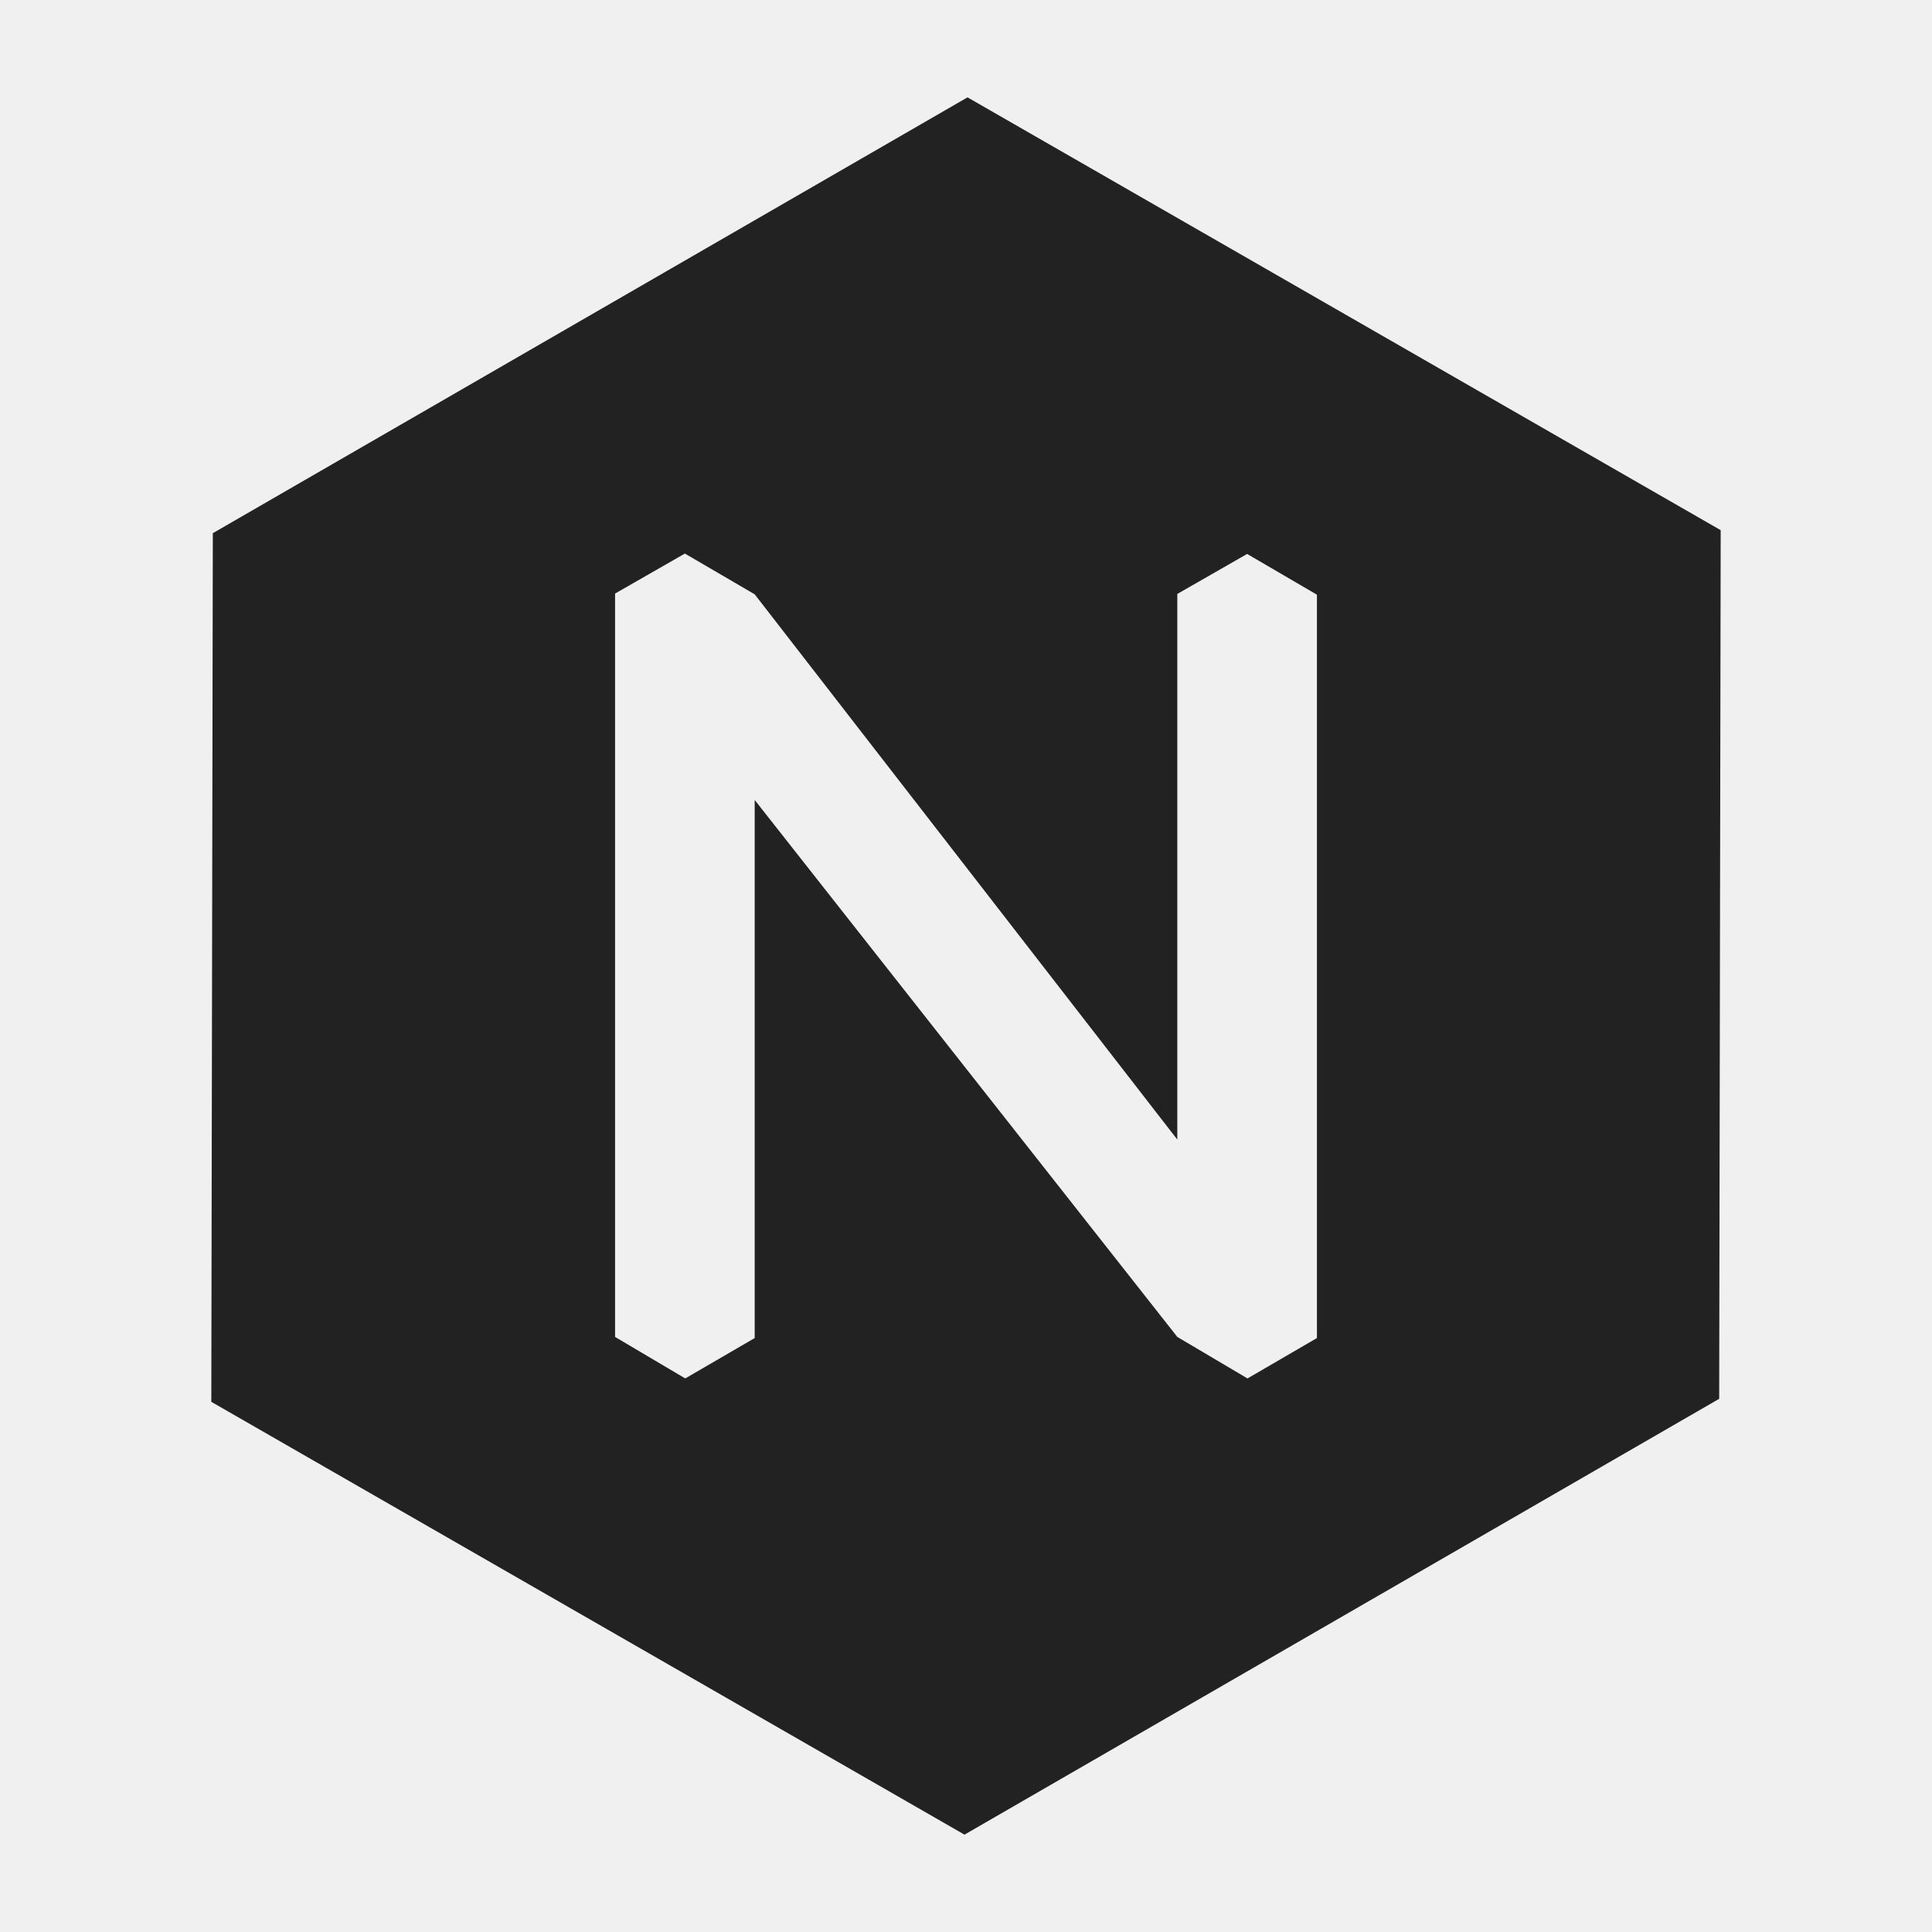
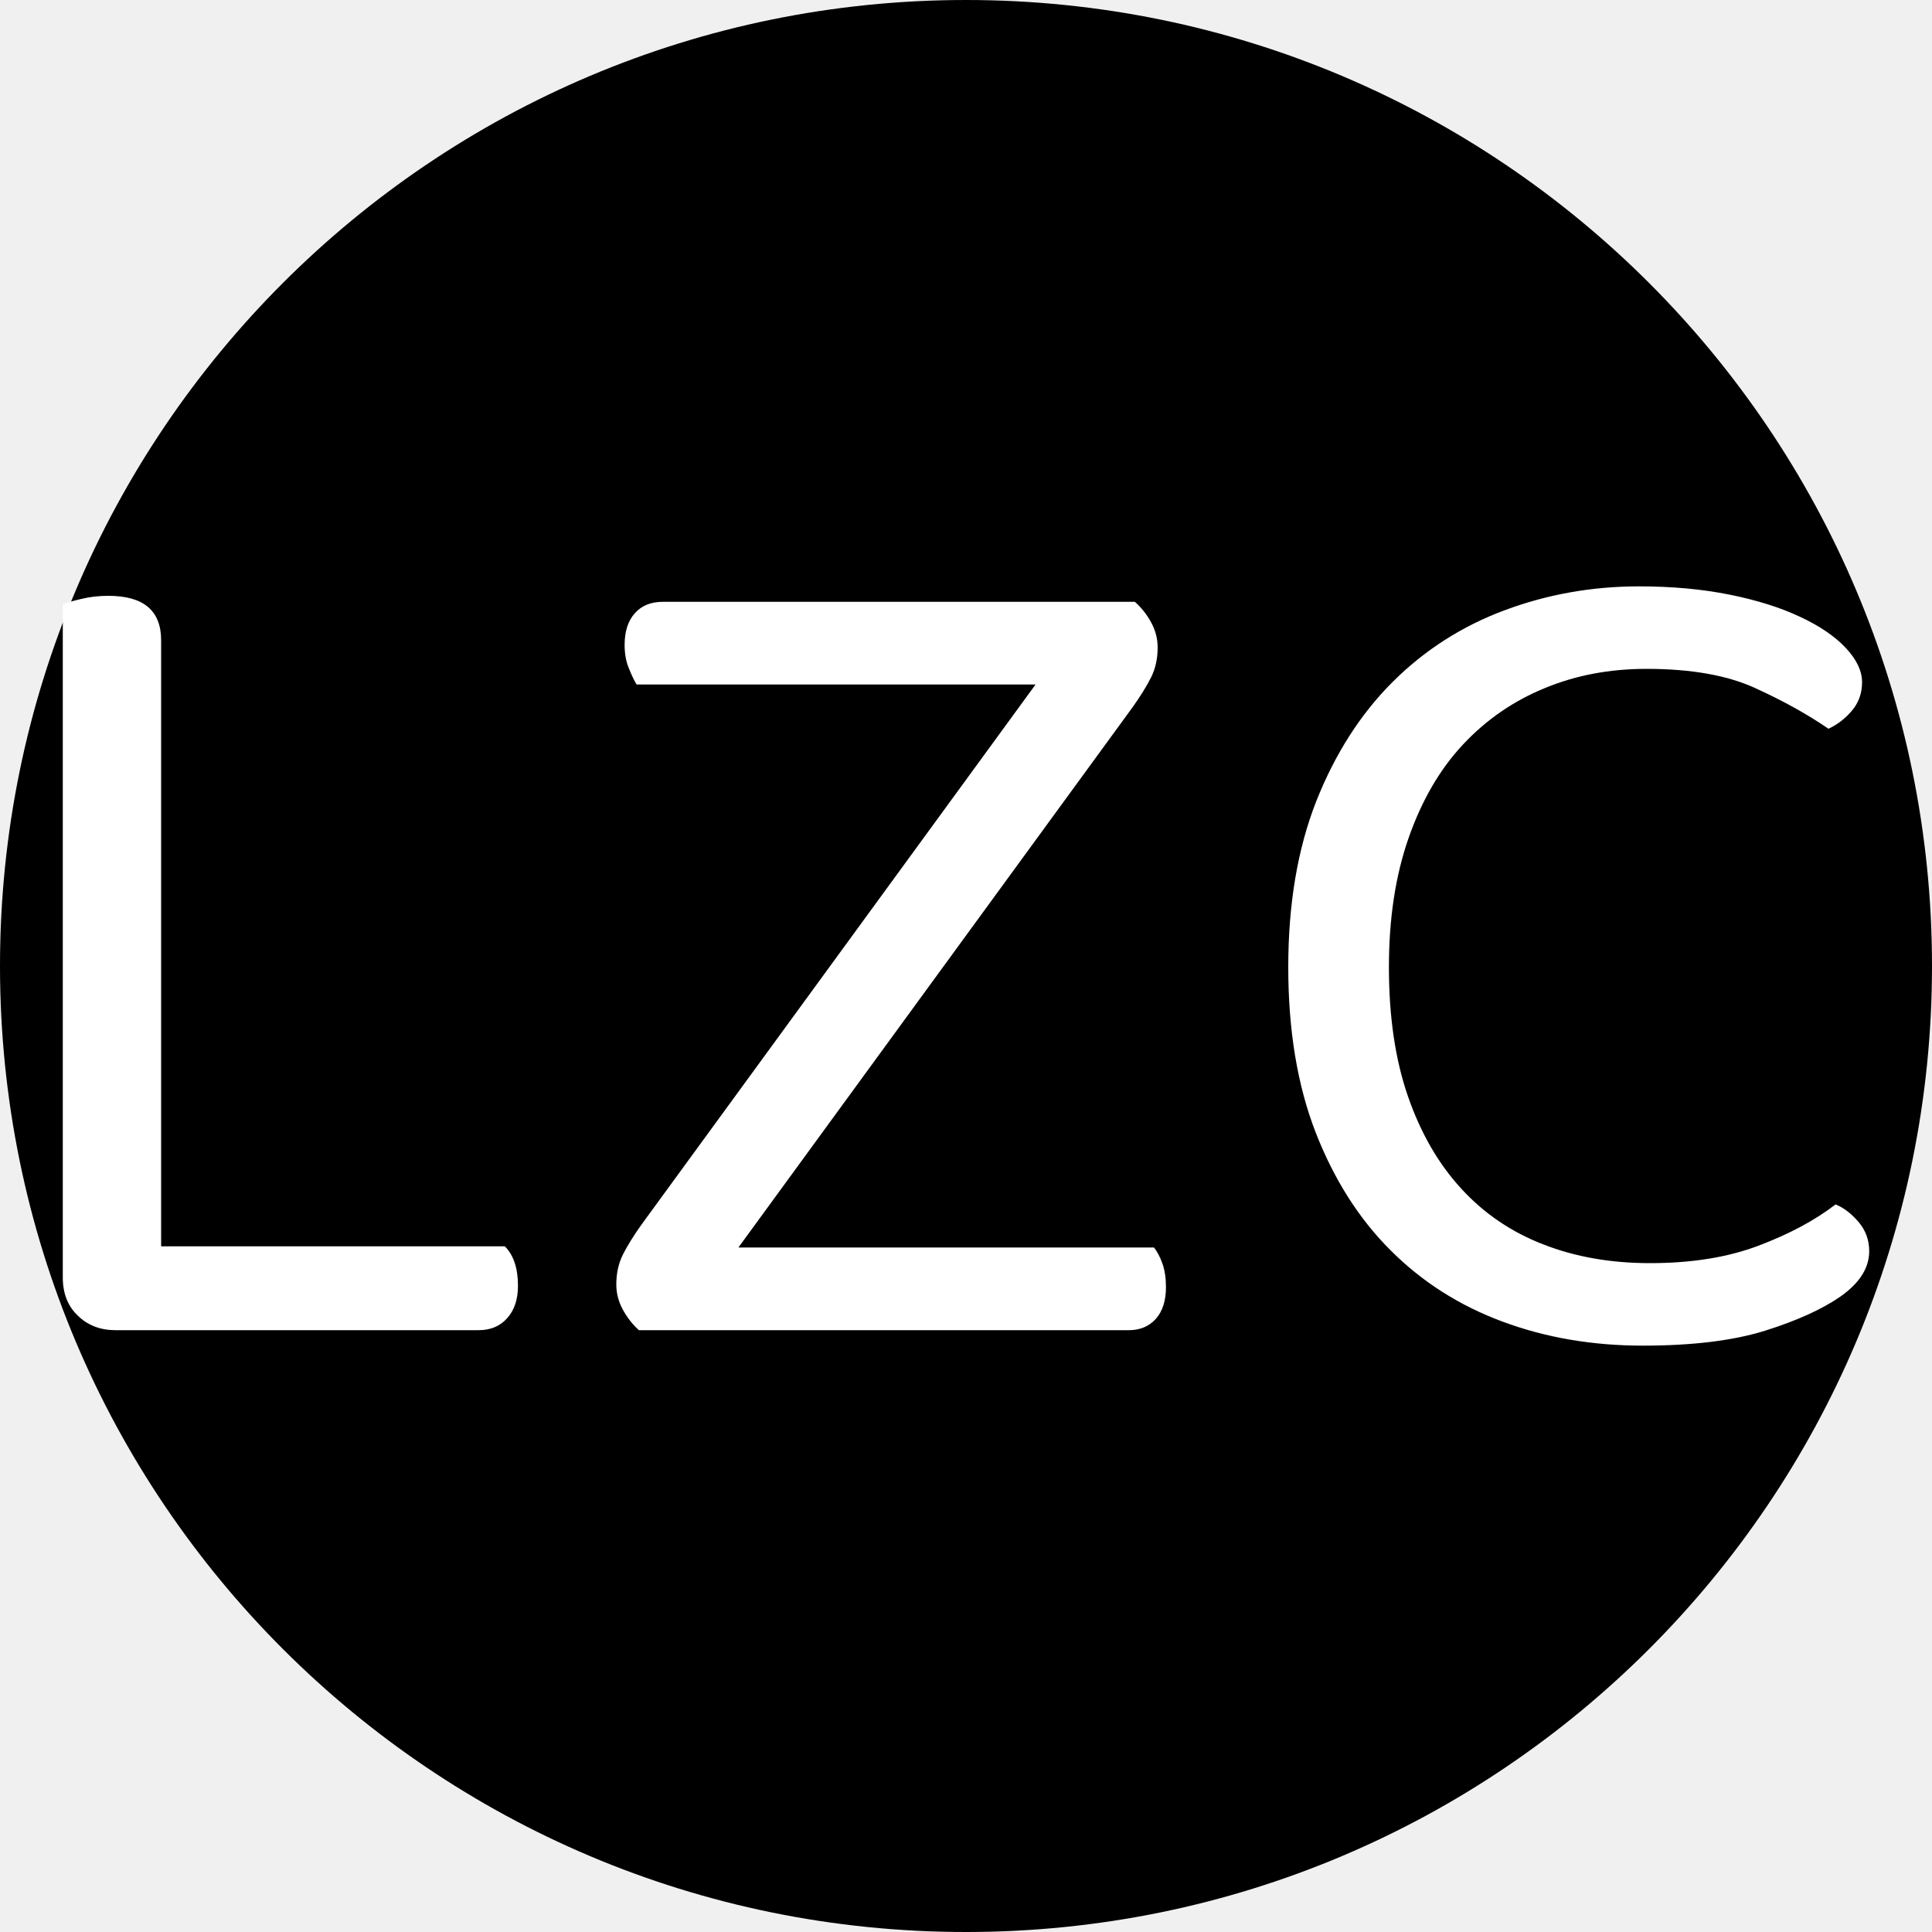
- <svg xmlns="http://www.w3.org/2000/svg" xml:space="preserve" enable-background="new 0 0 512 512" viewBox="0 0 512 512" height="512px" width="512px" y="0px" x="0px" id="NexT" version="1.1">
-   <defs id="defs3388" />
-   <path style="fill:#222222;fill-opacity:1" id="path3384" d="M 256.4,25.8 56.4,141.3 56,371.5 255.6,486.2 455.6,370.7 456,140.5 Z m 92.6,328.8 -18.4,10.7 -18.6,-11 0,0 -112,-142.3 0,142.6 -18.4,10.7 -18.6,-11 0,-197 18.5,-10.6 18.5,10.8 0,0 112,144.5 0,-144.6 18.5,-10.6 18.5,10.8 z" />
+ <svg xmlns="http://www.w3.org/2000/svg" width="256" height="256" viewBox="0 0 100 100">
+   <rect width="100" height="100" rx="50" fill="#000000" />
+   <path fill="#ffffff" d="M5.98 68.85L5.98 68.85Q4.80 68.85 4.03 68.10Q3.25 67.36 3.25 66.12L3.25 66.12L3.25 31.28Q3.56 31.15 4.21 31.00Q4.86 30.84 5.61 30.84L5.61 30.84Q8.34 30.84 8.34 33.14L8.34 33.14L8.34 64.51L26.13 64.51Q26.81 65.19 26.81 66.55L26.81 66.55Q26.81 67.61 26.25 68.23Q25.70 68.85 24.77 68.85L24.77 68.85L5.98 68.85ZM58.74 31.15L58.74 31.15Q59.24 31.59 59.58 32.21Q59.92 32.83 59.92 33.51L59.92 33.51Q59.92 34.38 59.58 35.06Q59.24 35.74 58.62 36.61L58.62 36.61L38.22 64.57L59.73 64.57Q59.98 64.88 60.17 65.41Q60.35 65.93 60.35 66.62L60.35 66.62Q60.35 67.67 59.83 68.26Q59.30 68.85 58.43 68.85L58.43 68.85L33.07 68.85Q32.58 68.41 32.24 67.79Q31.90 67.17 31.90 66.49L31.90 66.49Q31.90 65.62 32.24 64.94Q32.58 64.26 33.20 63.39L33.20 63.39L53.60 35.43L32.95 35.43Q32.76 35.12 32.55 34.59Q32.33 34.07 32.33 33.38L32.33 33.38Q32.33 32.33 32.86 31.74Q33.38 31.15 34.31 31.15L34.31 31.15L58.74 31.15ZM96.38 35.31L96.38 35.31Q96.38 36.17 95.85 36.79Q95.32 37.41 94.64 37.72L94.64 37.72Q93.03 36.61 90.86 35.62Q88.69 34.62 85.22 34.62L85.22 34.62Q82.36 34.62 79.95 35.62Q77.53 36.61 75.73 38.53Q73.93 40.45 72.91 43.37Q71.89 46.28 71.89 50.06L71.89 50.06Q71.89 53.91 72.88 56.76Q73.87 59.61 75.64 61.53Q77.40 63.45 79.88 64.41Q82.36 65.38 85.40 65.38L85.40 65.38Q88.63 65.38 91.01 64.48Q93.40 63.58 95.01 62.34L95.01 62.34Q95.63 62.59 96.19 63.24Q96.75 63.89 96.75 64.76L96.75 64.76Q96.75 66.06 95.26 67.11L95.26 67.11Q93.83 68.10 91.35 68.88Q88.87 69.65 85.03 69.65L85.03 69.65Q81.12 69.65 77.78 68.41Q74.43 67.17 71.98 64.72Q69.53 62.28 68.10 58.62Q66.68 54.96 66.68 50.06L66.68 50.06Q66.68 45.16 68.13 41.47Q69.59 37.79 72.07 35.31Q74.55 32.83 77.87 31.59Q81.19 30.35 84.84 30.35L84.84 30.35Q87.39 30.35 89.53 30.78Q91.66 31.21 93.18 31.93Q94.70 32.64 95.54 33.54Q96.38 34.44 96.38 35.31Z" />
</svg>
